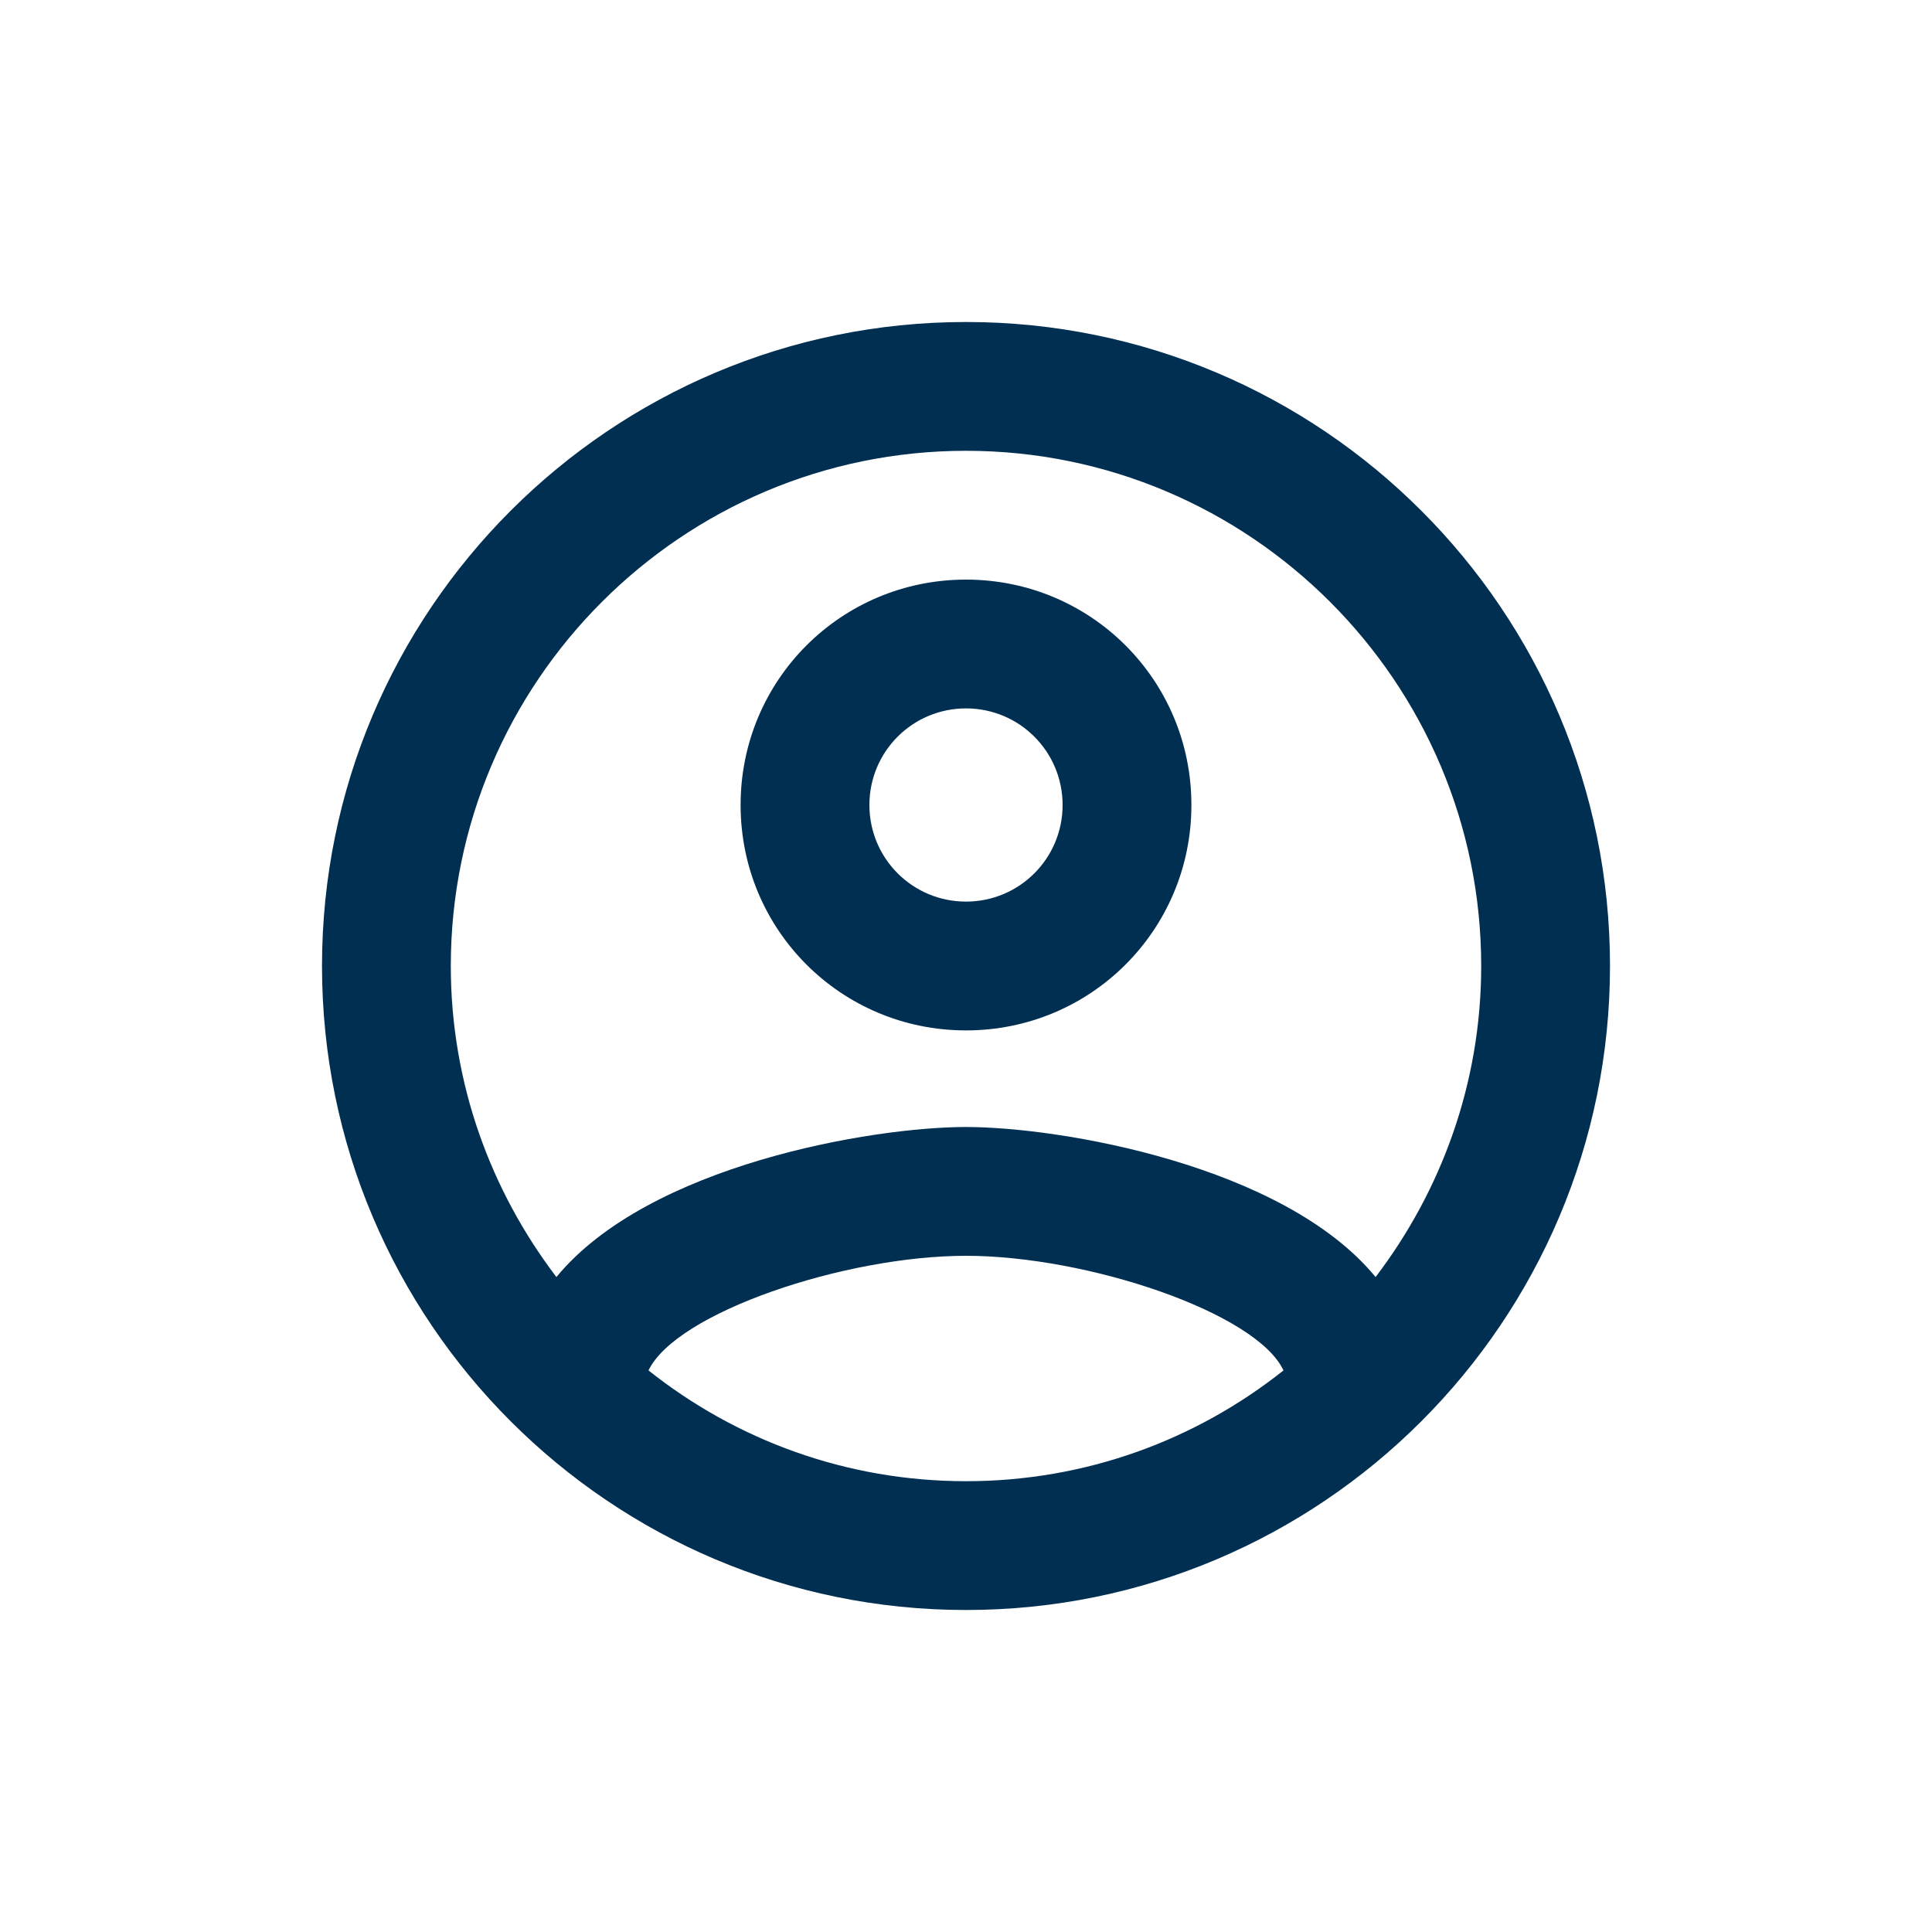
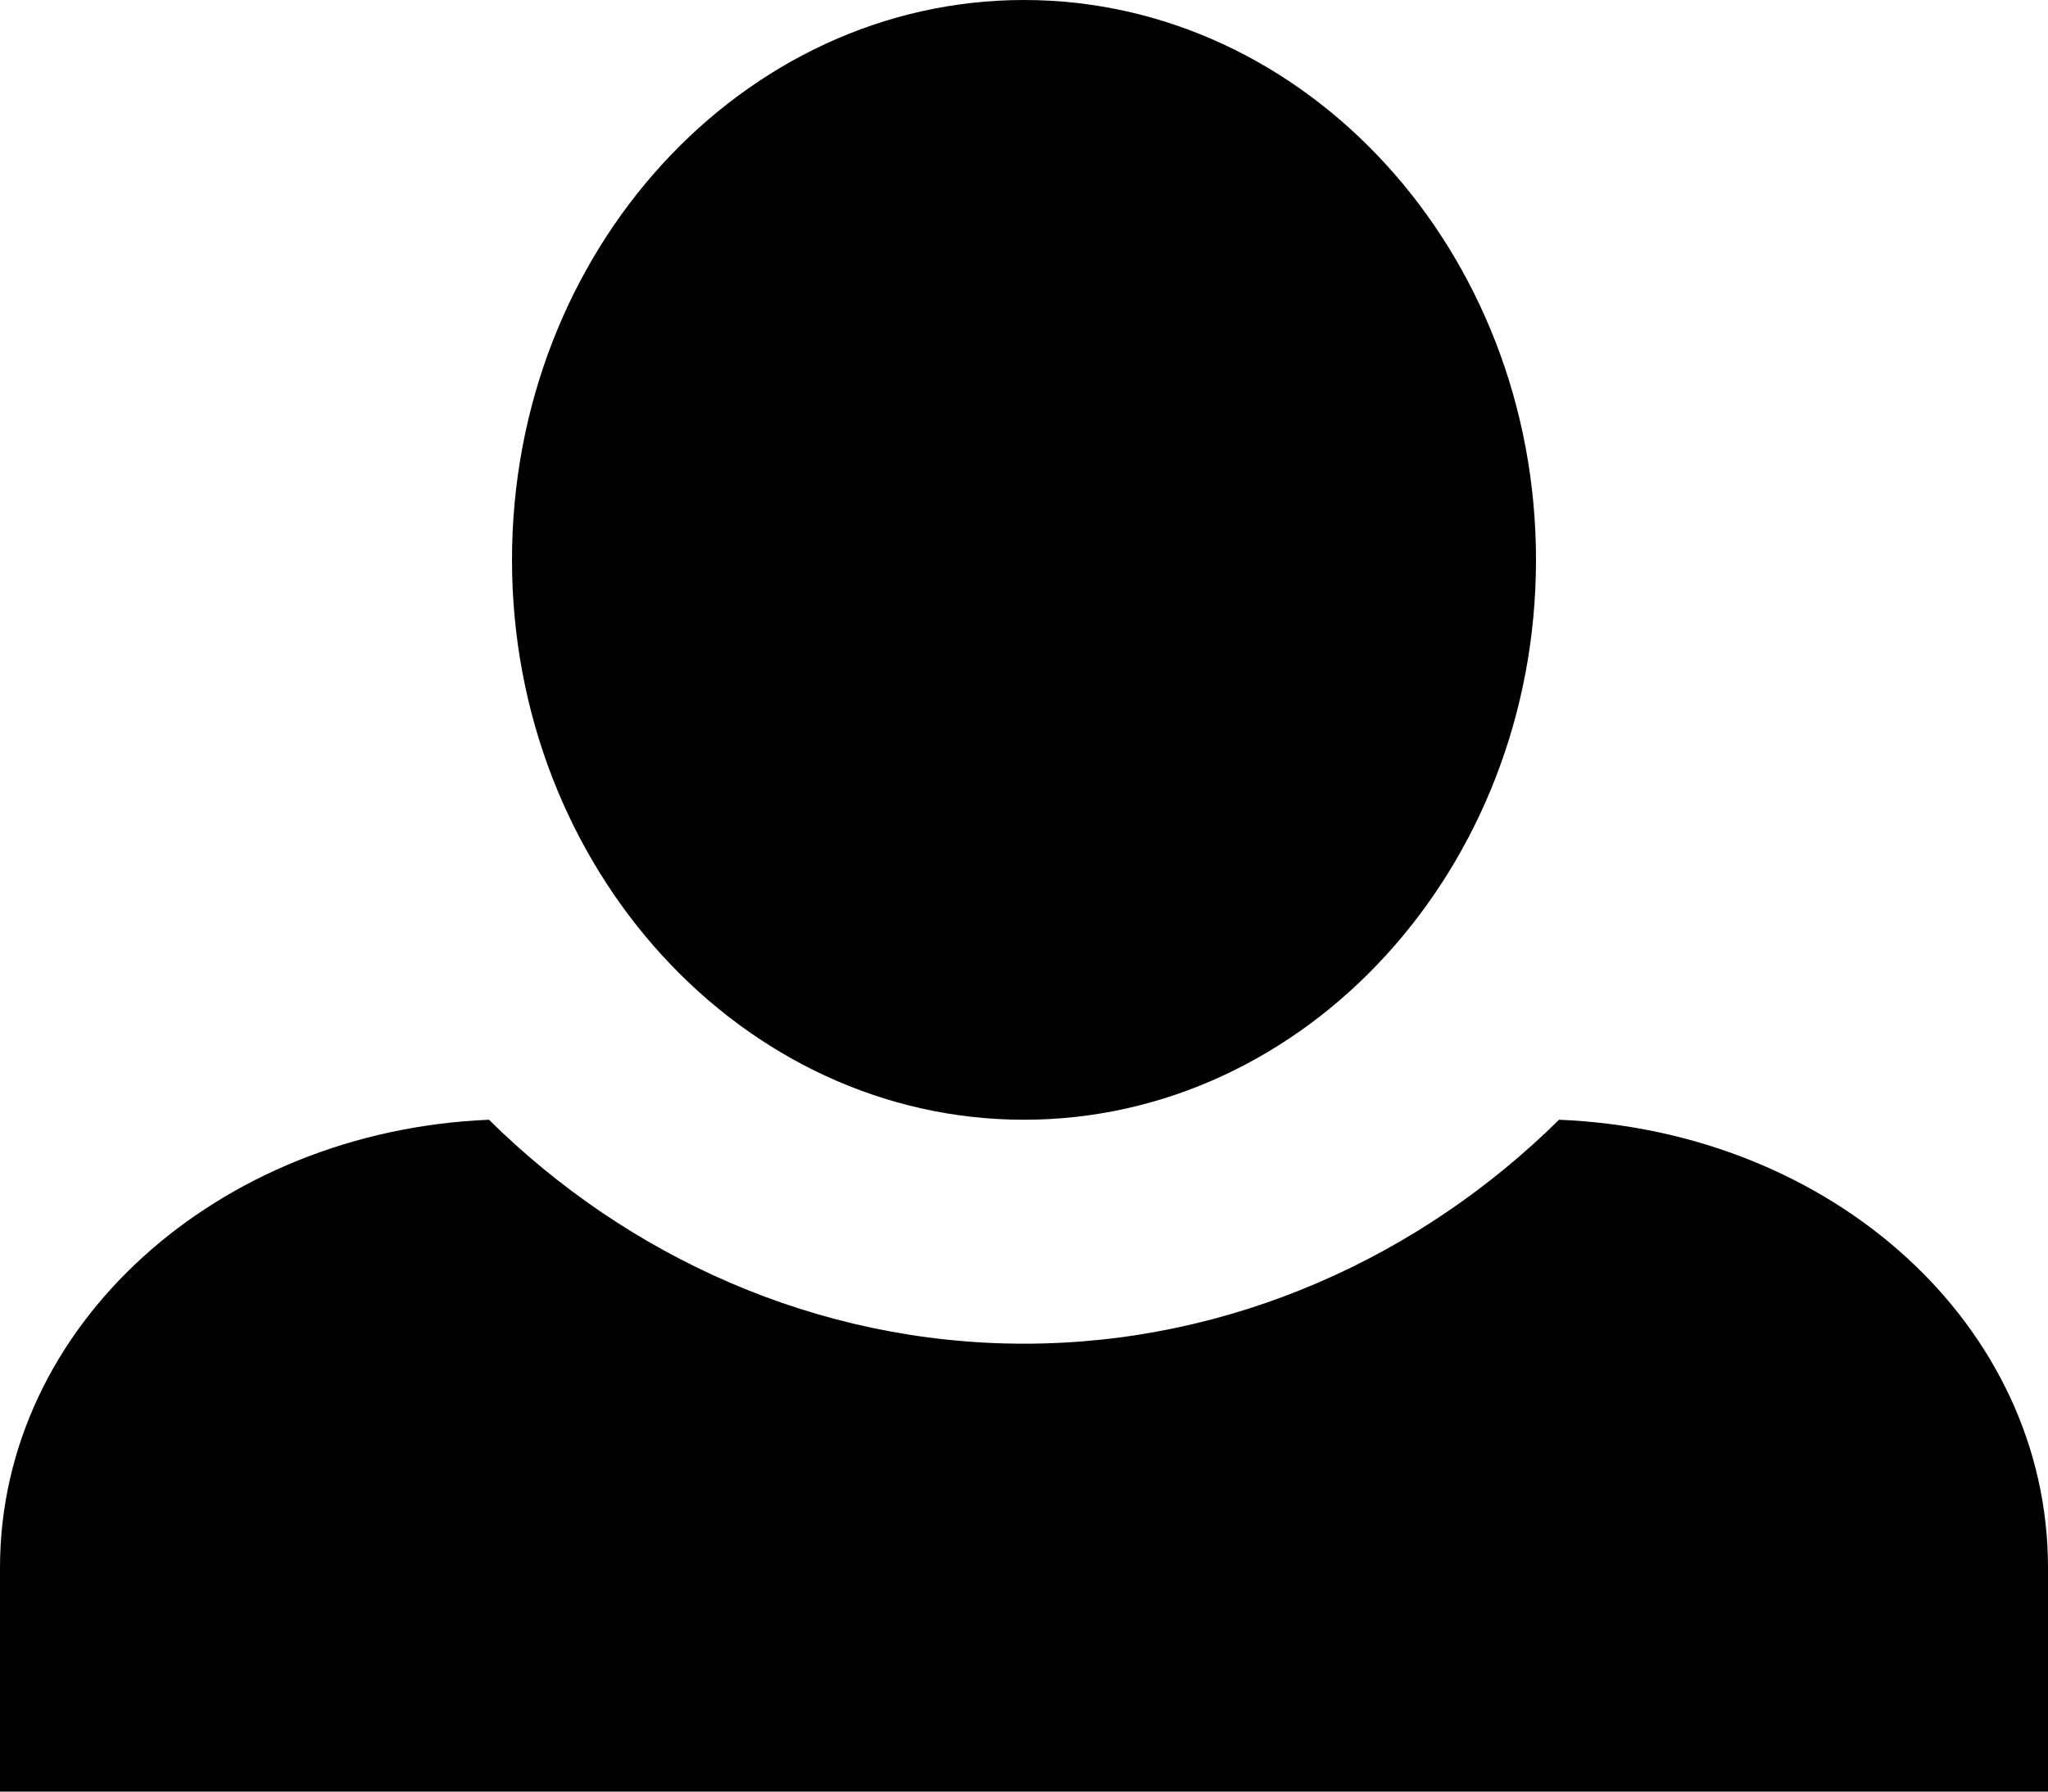
- <svg xmlns="http://www.w3.org/2000/svg" width="48" height="48" viewBox="0 0 48 48" fill="none">
-   <path d="M24 8C15.168 8 8 15.168 8 24C8 32.832 15.168 40 24 40C32.832 40 40 32.832 40 24C40 15.168 32.832 8 24 8ZM16.112 34.048C16.8 32.608 20.992 31.2 24 31.2C27.008 31.2 31.216 32.608 31.888 34.048C29.712 35.776 26.976 36.8 24 36.8C21.024 36.8 18.288 35.776 16.112 34.048ZM34.176 31.728C31.888 28.944 26.336 28 24 28C21.664 28 16.112 28.944 13.824 31.728C12.192 29.584 11.2 26.912 11.2 24C11.2 16.944 16.944 11.2 24 11.2C31.056 11.2 36.8 16.944 36.8 24C36.8 26.912 35.808 29.584 34.176 31.728ZM24 14.4C20.896 14.4 18.4 16.896 18.4 20C18.4 23.104 20.896 25.6 24 25.6C27.104 25.6 29.6 23.104 29.6 20C29.6 16.896 27.104 14.4 24 14.4ZM24 22.4C22.672 22.4 21.6 21.328 21.6 20C21.6 18.672 22.672 17.6 24 17.6C25.328 17.6 26.4 18.672 26.4 20C26.4 21.328 25.328 22.4 24 22.4Z" fill="#002F52" />
+ <svg xmlns="http://www.w3.org/2000/svg" width="40" height="35" viewBox="0 0 40 35" fill="none">
+   <path d="M20 0C14.5 0 10 4.9 10 10.938C10 16.975 14.5 21.875 20 21.875C25.5 21.875 30 16.975 30 10.938C30 4.9 25.5 0 20 0ZM9.55 21.875C4.25 22.094 0 25.9 0 30.625V35H40V30.625C40 25.9 35.8 22.094 30.45 21.875C27.75 24.544 24.05 26.25 20 26.25C15.95 26.25 12.25 24.544 9.55 21.875Z" fill="black" />
</svg>
